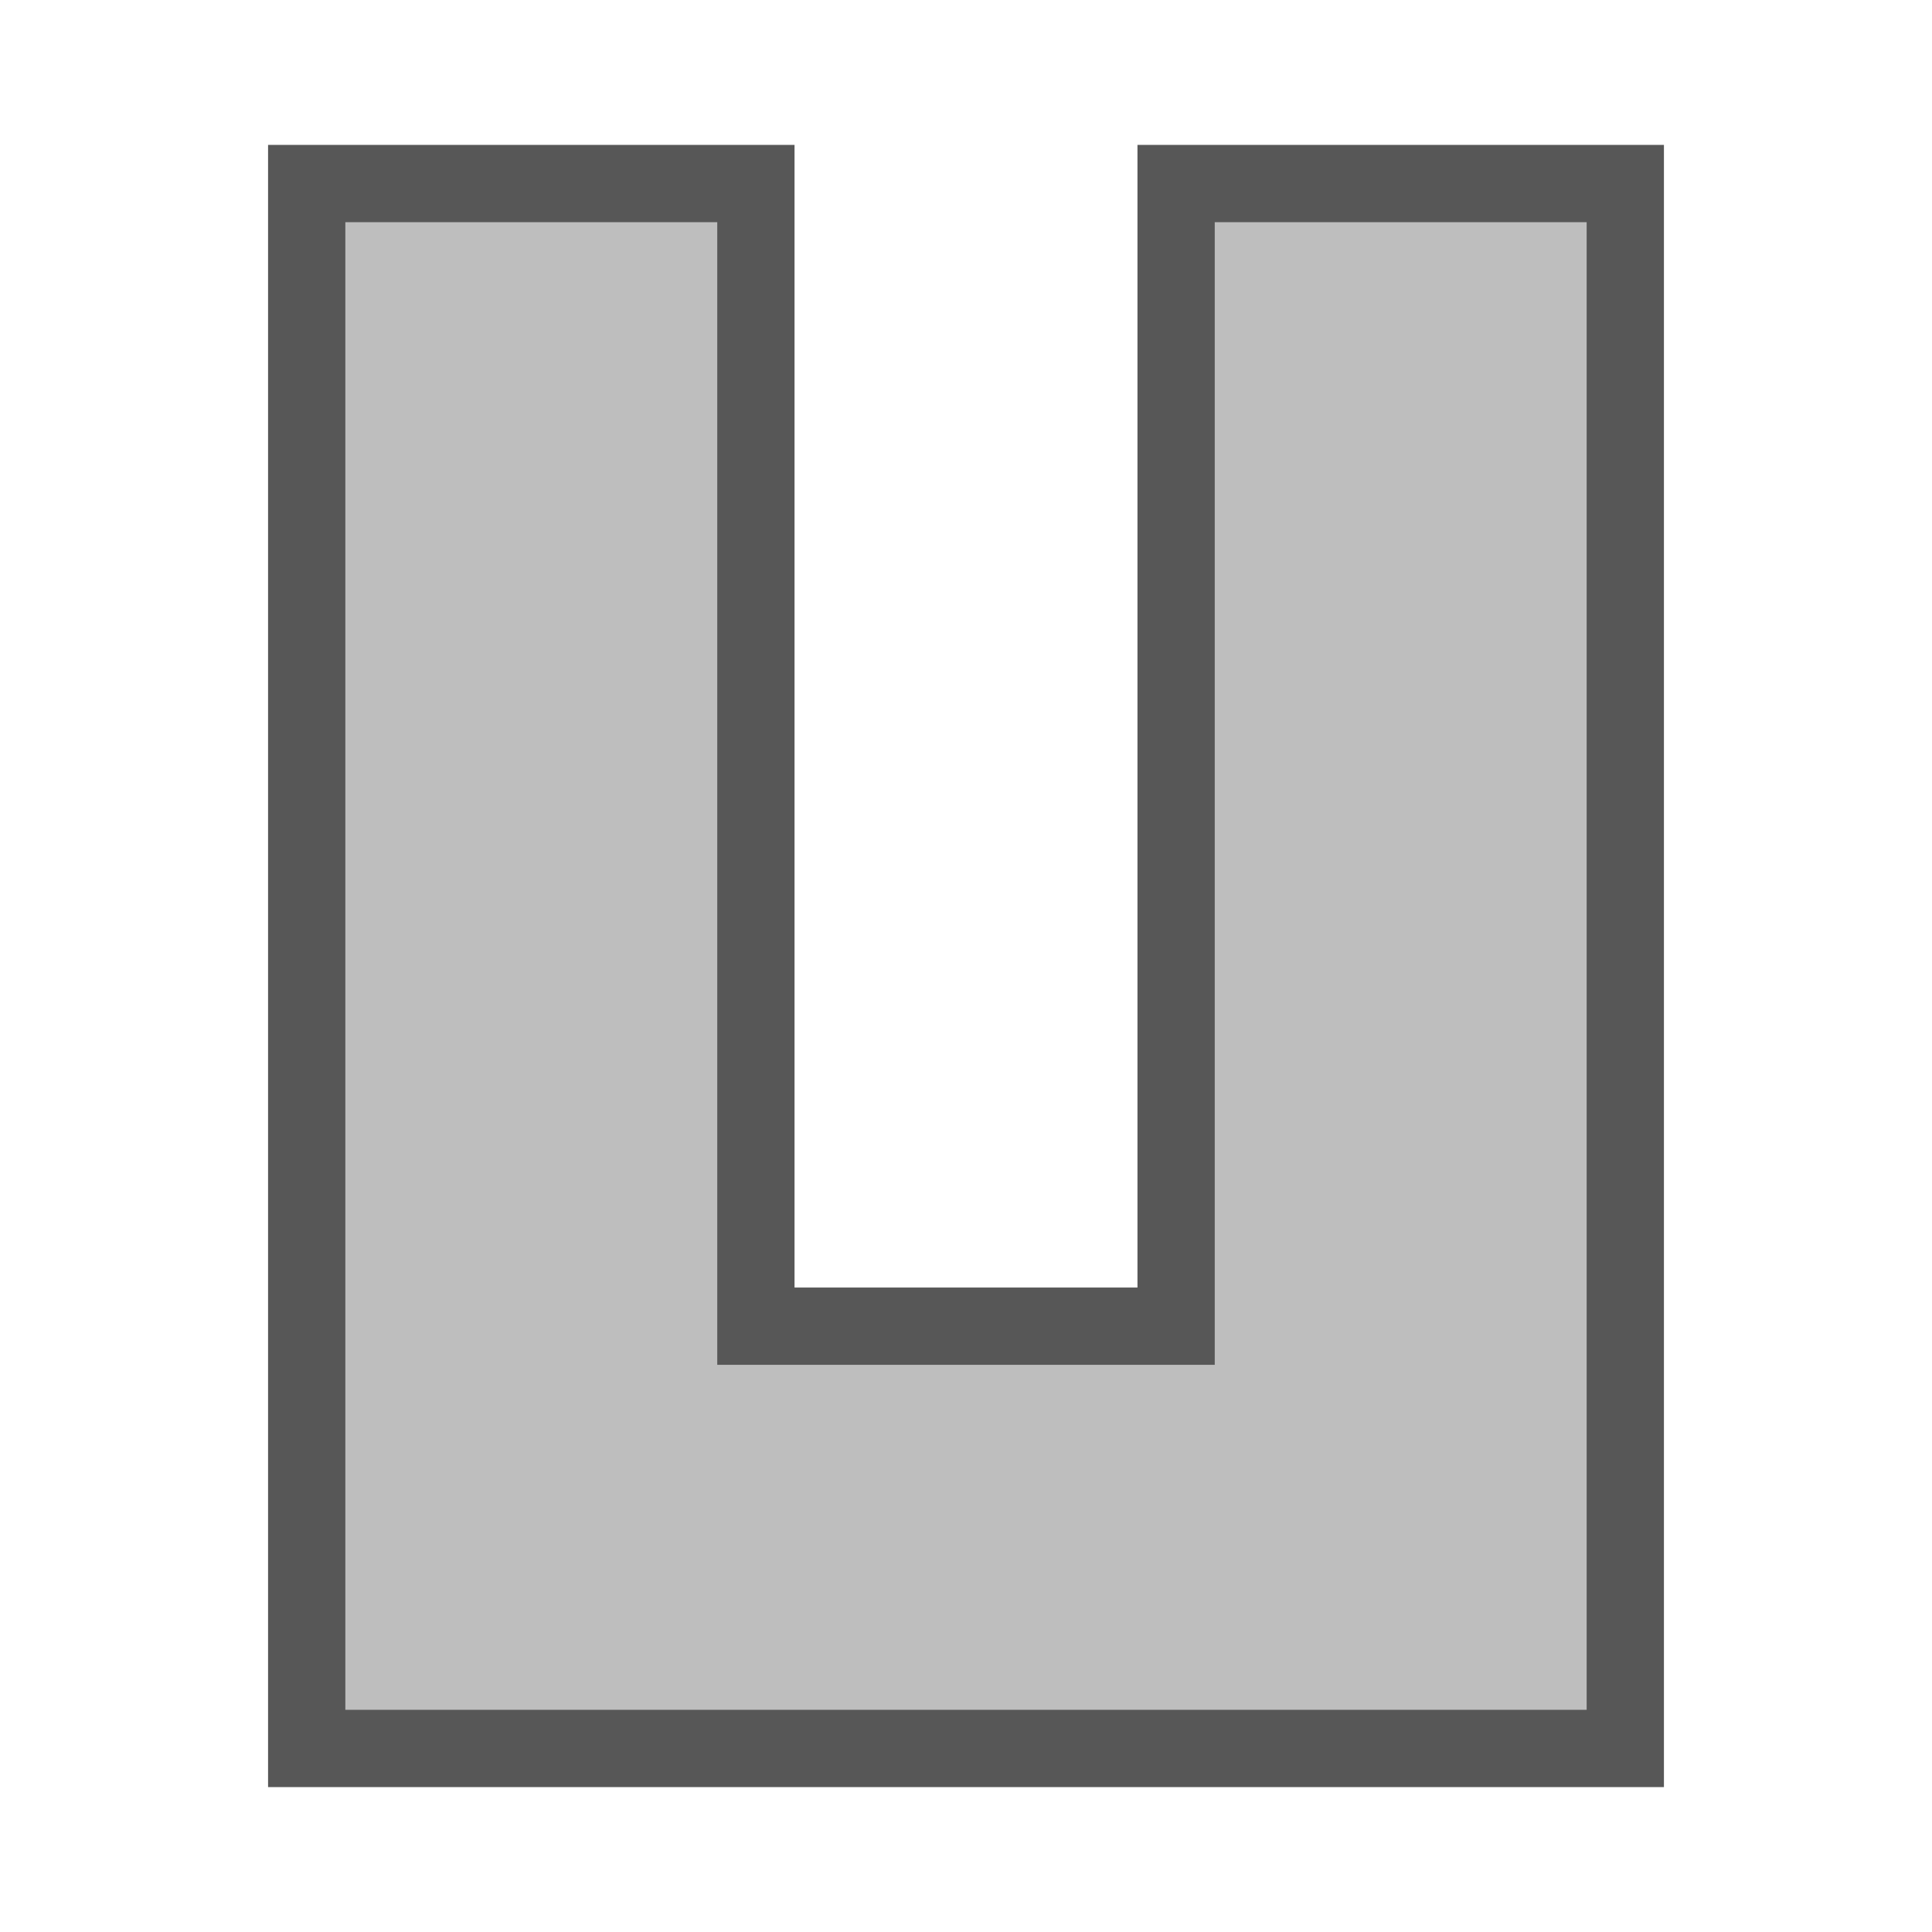
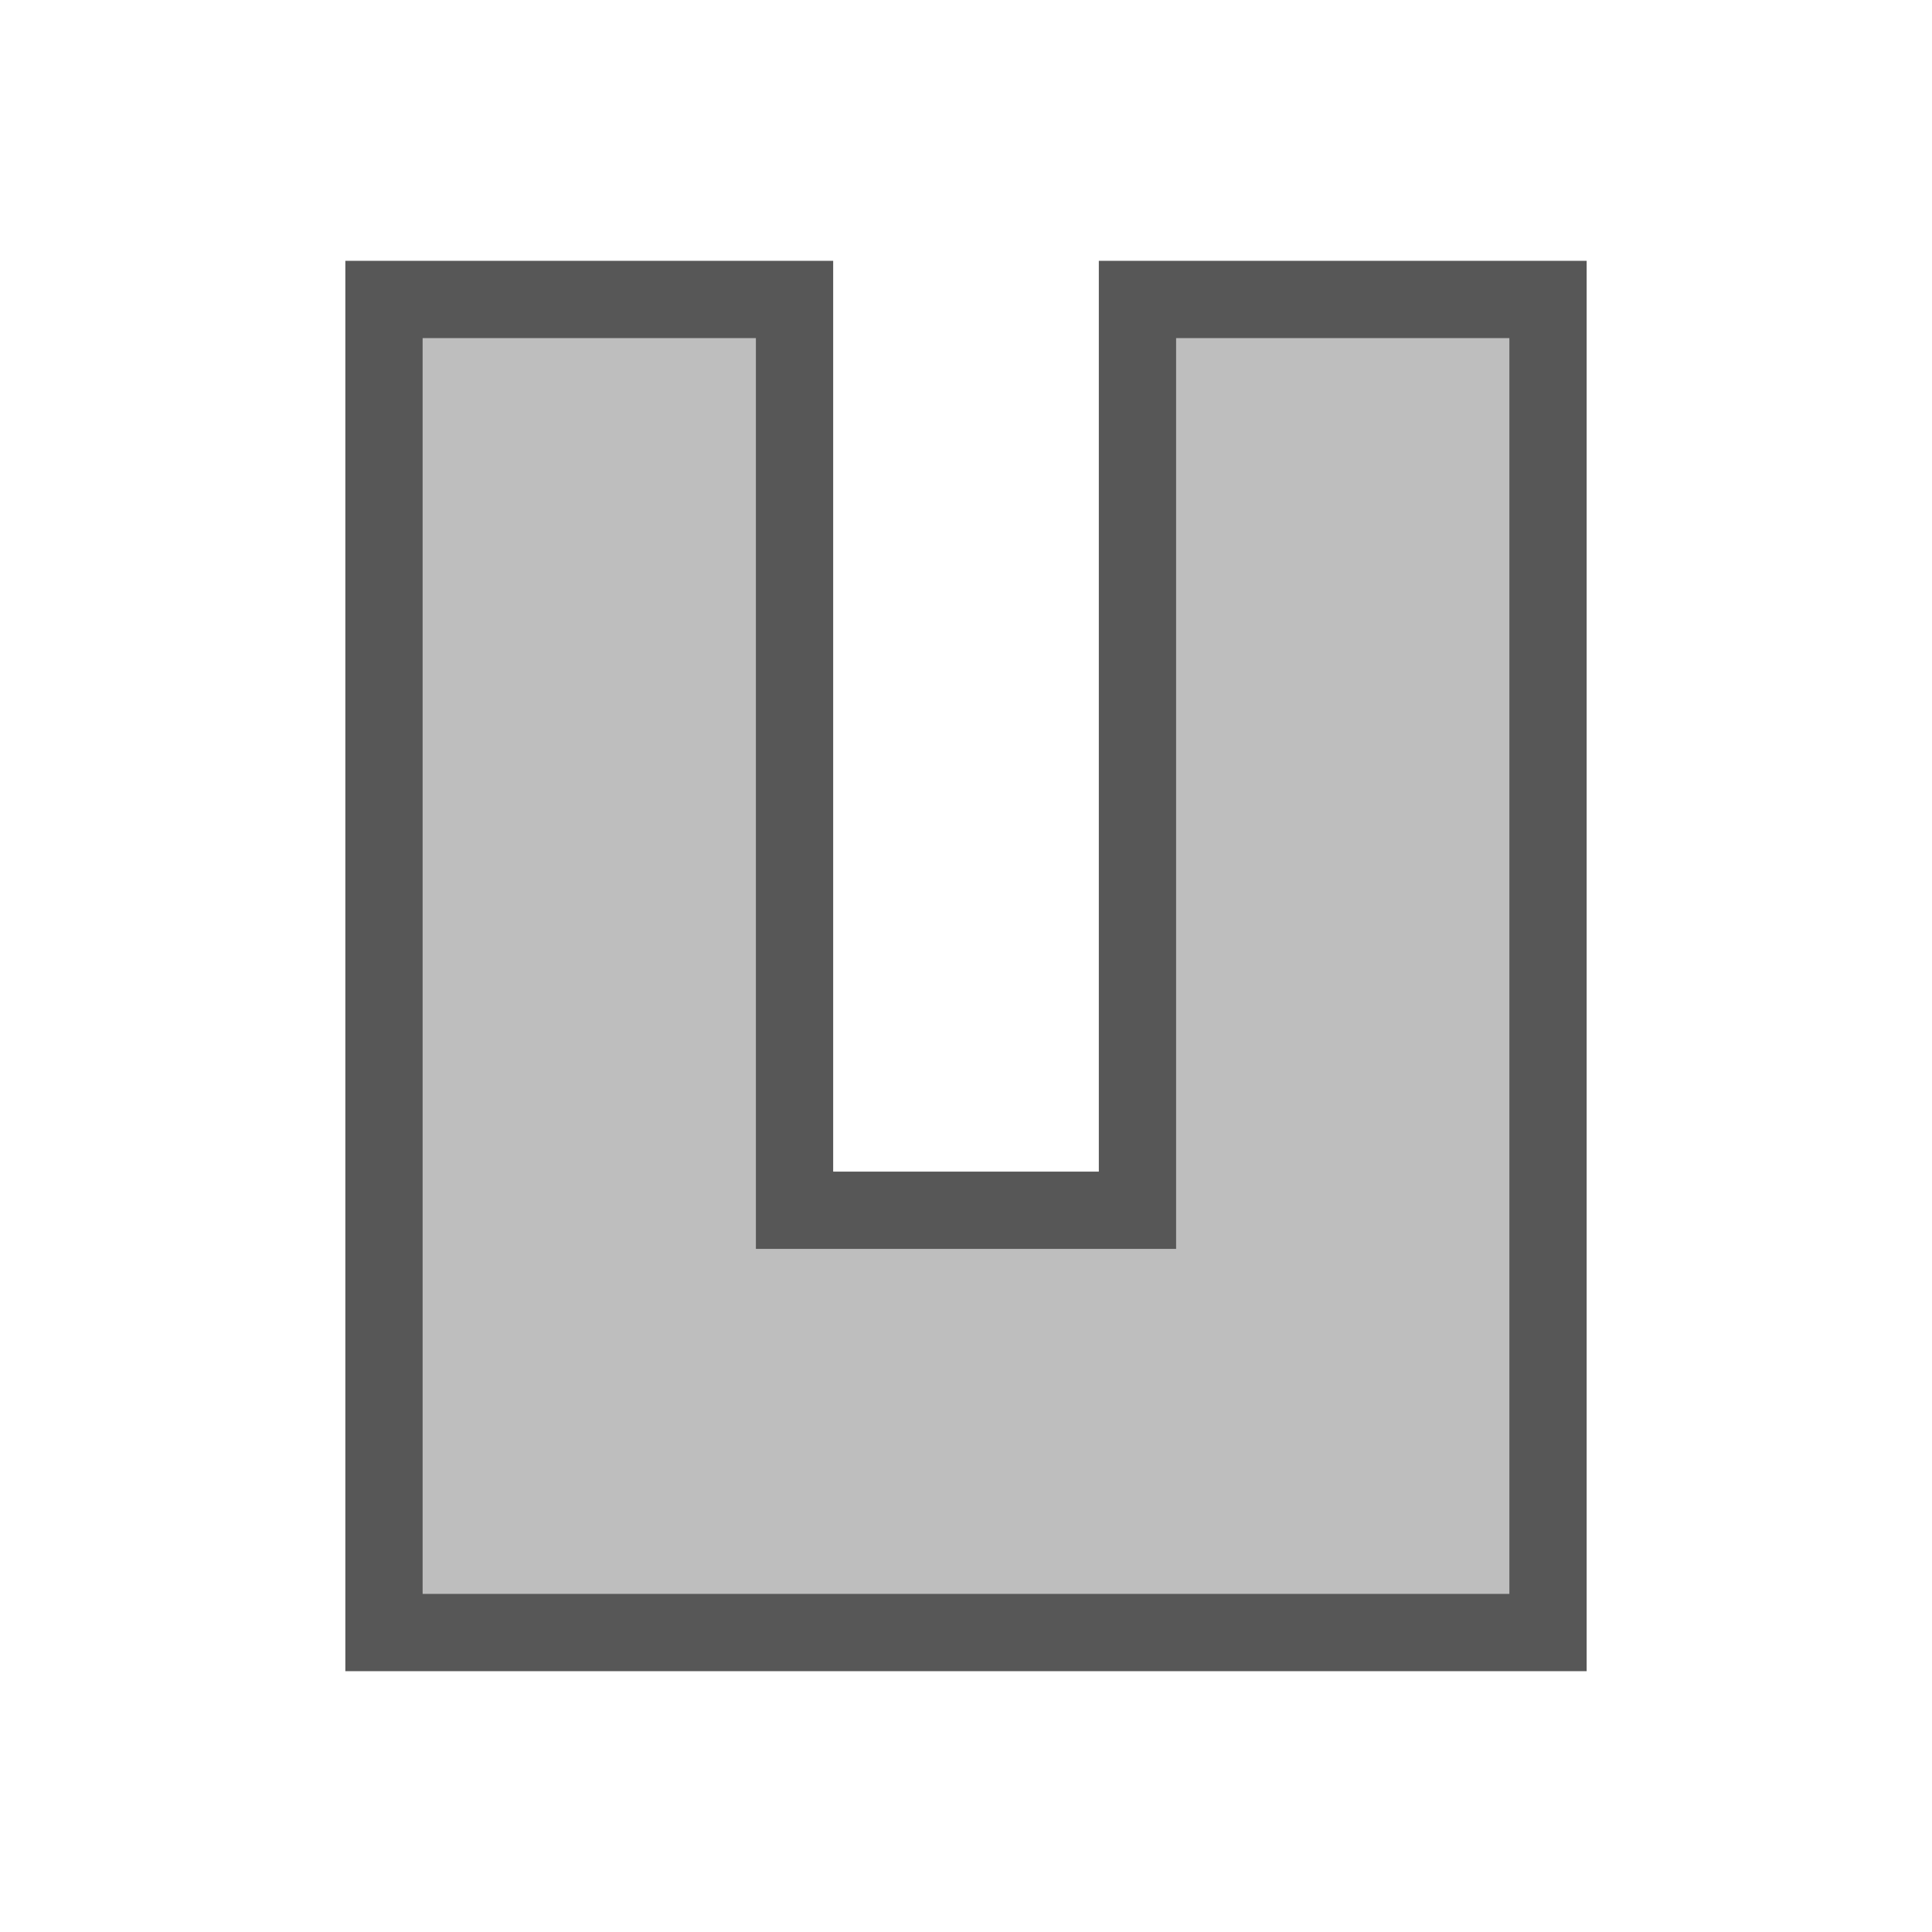
<svg xmlns="http://www.w3.org/2000/svg" xmlns:xlink="http://www.w3.org/1999/xlink" height="100" viewBox="0 0 100 100" width="100" version="1.1" id="svg36">
  <defs id="defs40" />
  <linearGradient id="a">
    <stop offset="0" stop-color="#c9c9c9" id="stop2" />
    <stop offset="1" stop-color="#e3f9fc" id="stop4" />
  </linearGradient>
  <linearGradient id="b" gradientTransform="matrix(.8433587 .4083409 -.3992341 .8625964 28.26115 -6.440423)" gradientUnits="userSpaceOnUse" x1="9.941" x2="24.805" xlink:href="#a" y1="77.542" y2="48.729" />
  <linearGradient id="c" gradientTransform="matrix(.8433587 .4083409 -.3992341 .8625964 28.26115 -18.44042)" gradientUnits="userSpaceOnUse" x1="9.941" x2="24.805" xlink:href="#a" y1="77.542" y2="48.729" />
  <linearGradient id="d" gradientTransform="matrix(.8433587 .4083409 -.3992341 .8625964 28.26115 -32.44042)" gradientUnits="userSpaceOnUse" x1="9.941" x2="24.805" xlink:href="#a" y1="77.542" y2="48.729" />
-   <path id="rect868" style="fill:#bebebe;fill-opacity:1;stroke:#575757;stroke-width:8;stroke-linecap:square;stroke-linejoin:miter;stroke-opacity:1;paint-order:stroke fill markers" d="m 17.875,11.5 v 77 h 64.25 V 11.5 H 62.875 V 70.643 H 37.125 V 11.5 Z" />
+   <path id="rect868" style="fill:#bebebe;fill-opacity:1;stroke:#575757;stroke-width:8;stroke-linecap:square;stroke-linejoin:miter;stroke-opacity:1;paint-order:stroke fill markers" d="m 21.875,17.5 v 65 h 56.25 V 17.5 H 60.875 V 64.643 H 39.125 V 17.5 Z" />
</svg>
